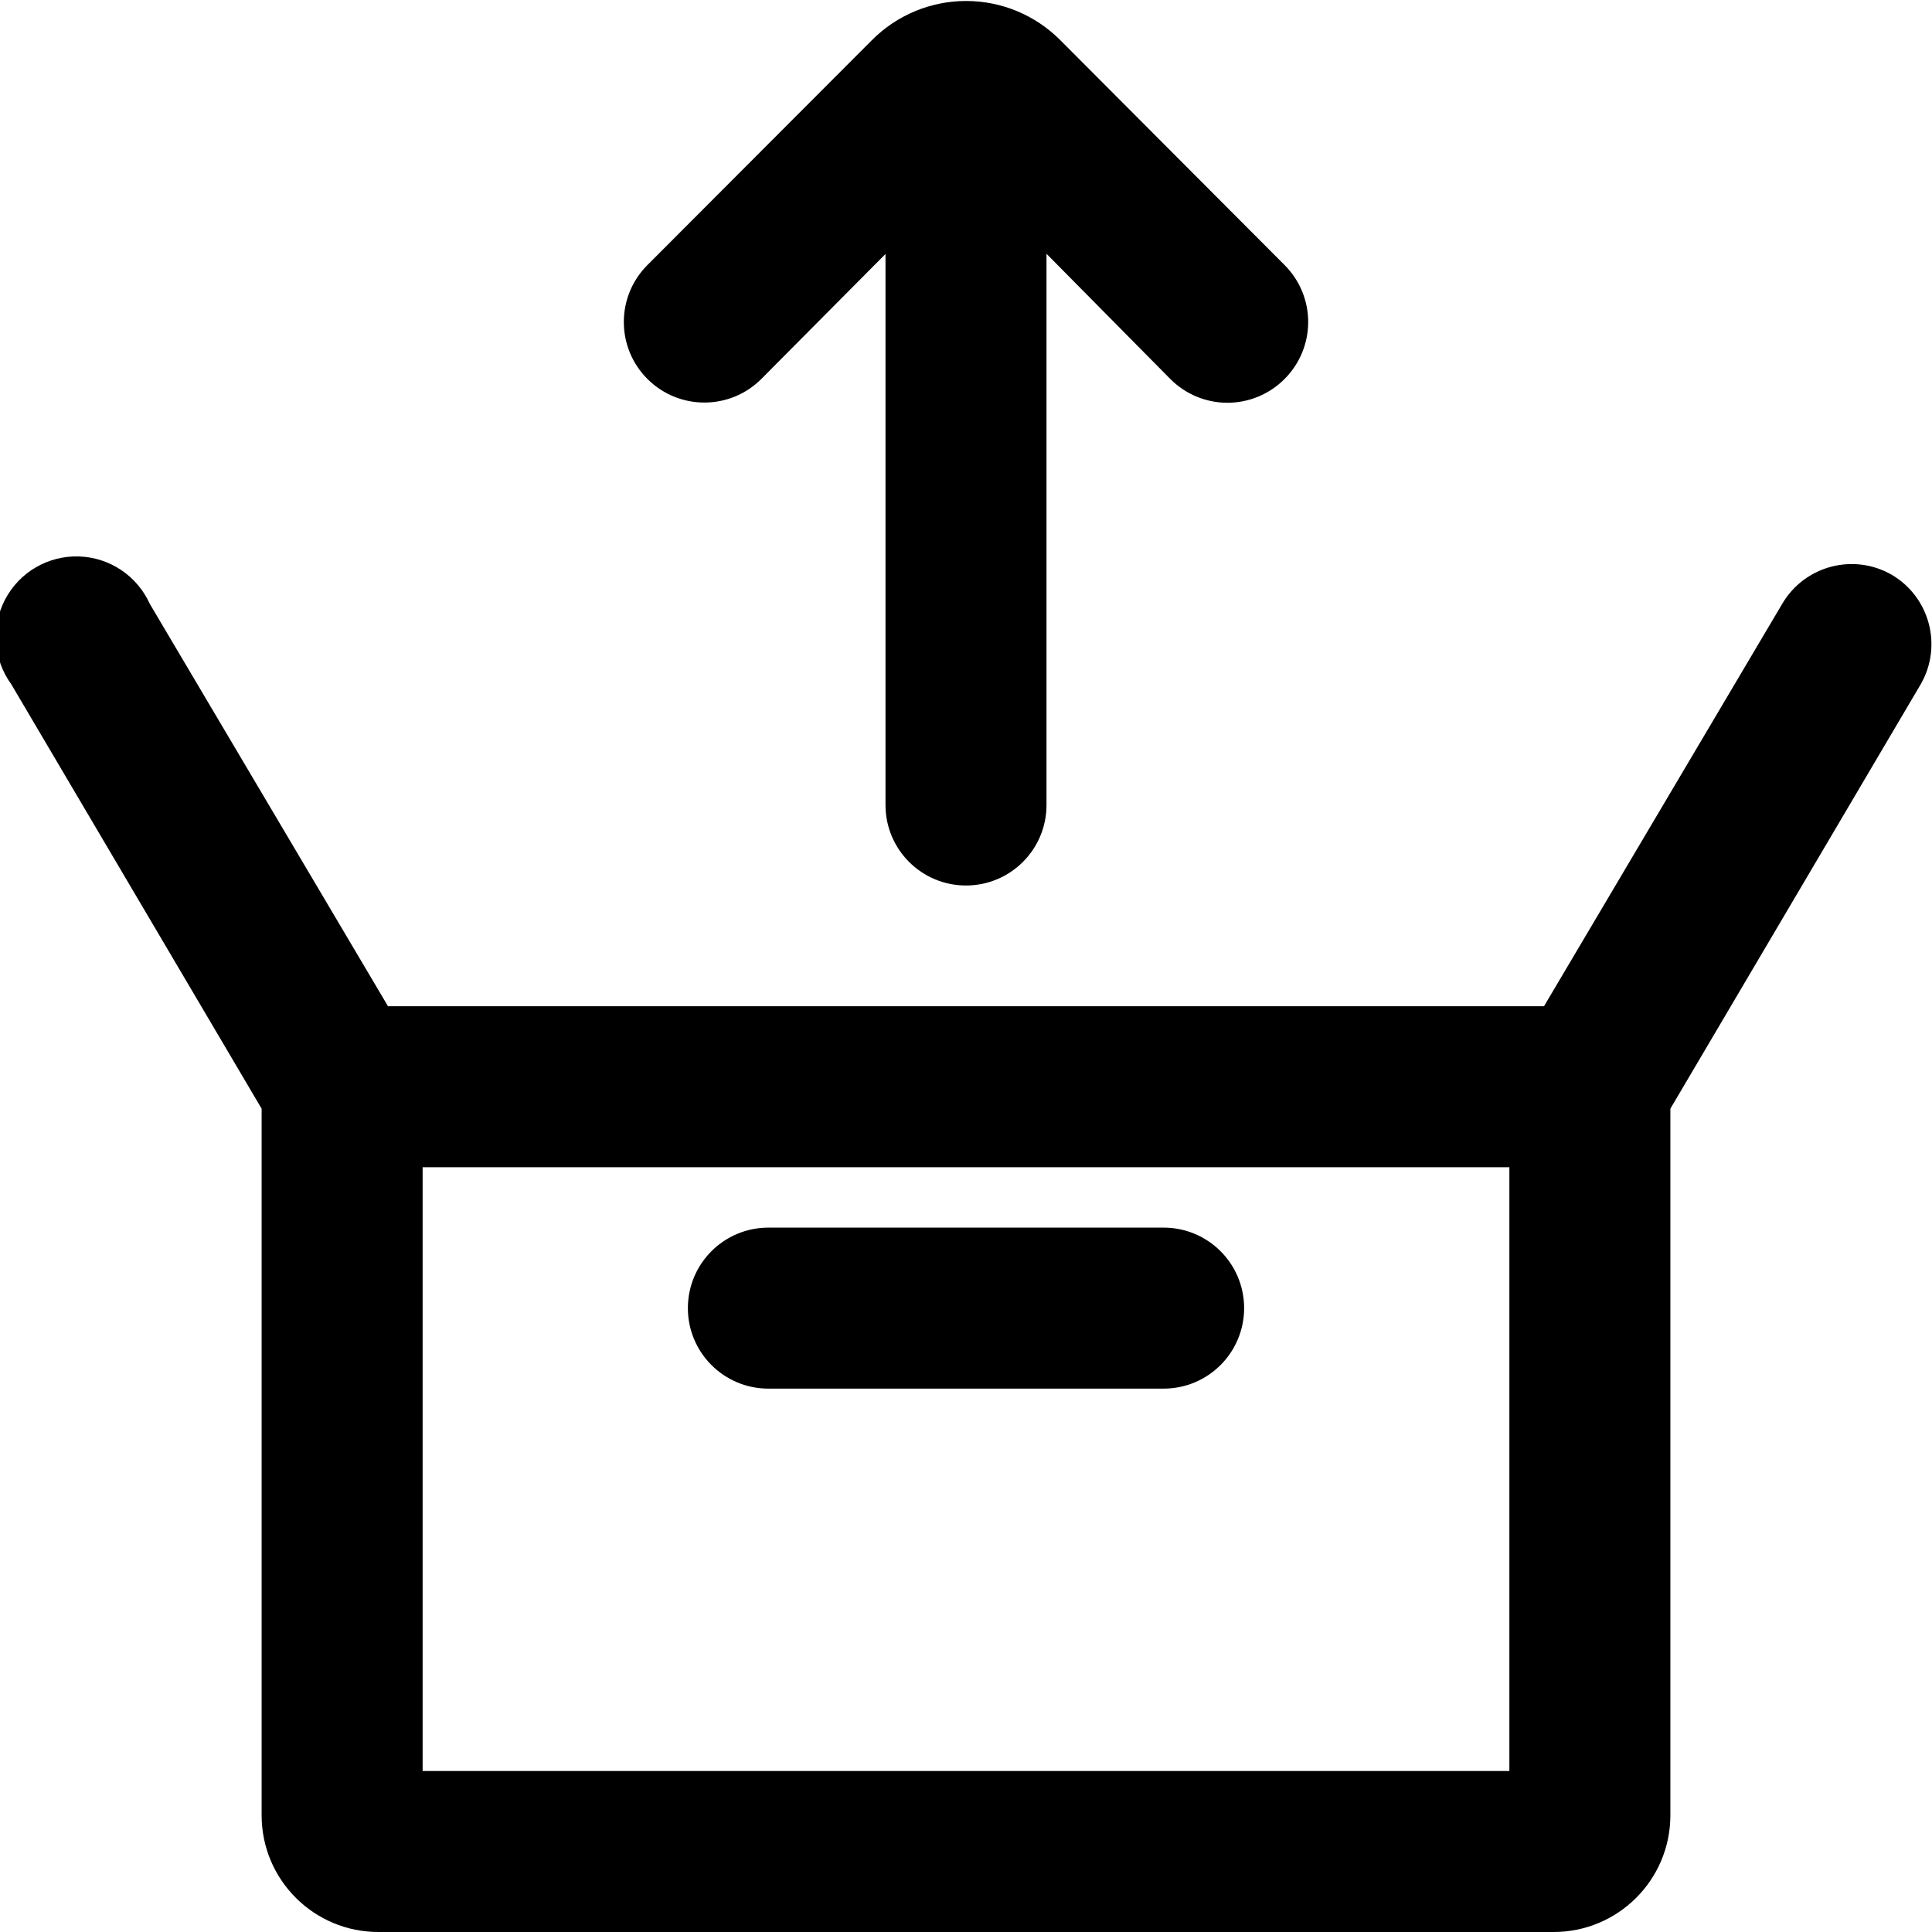
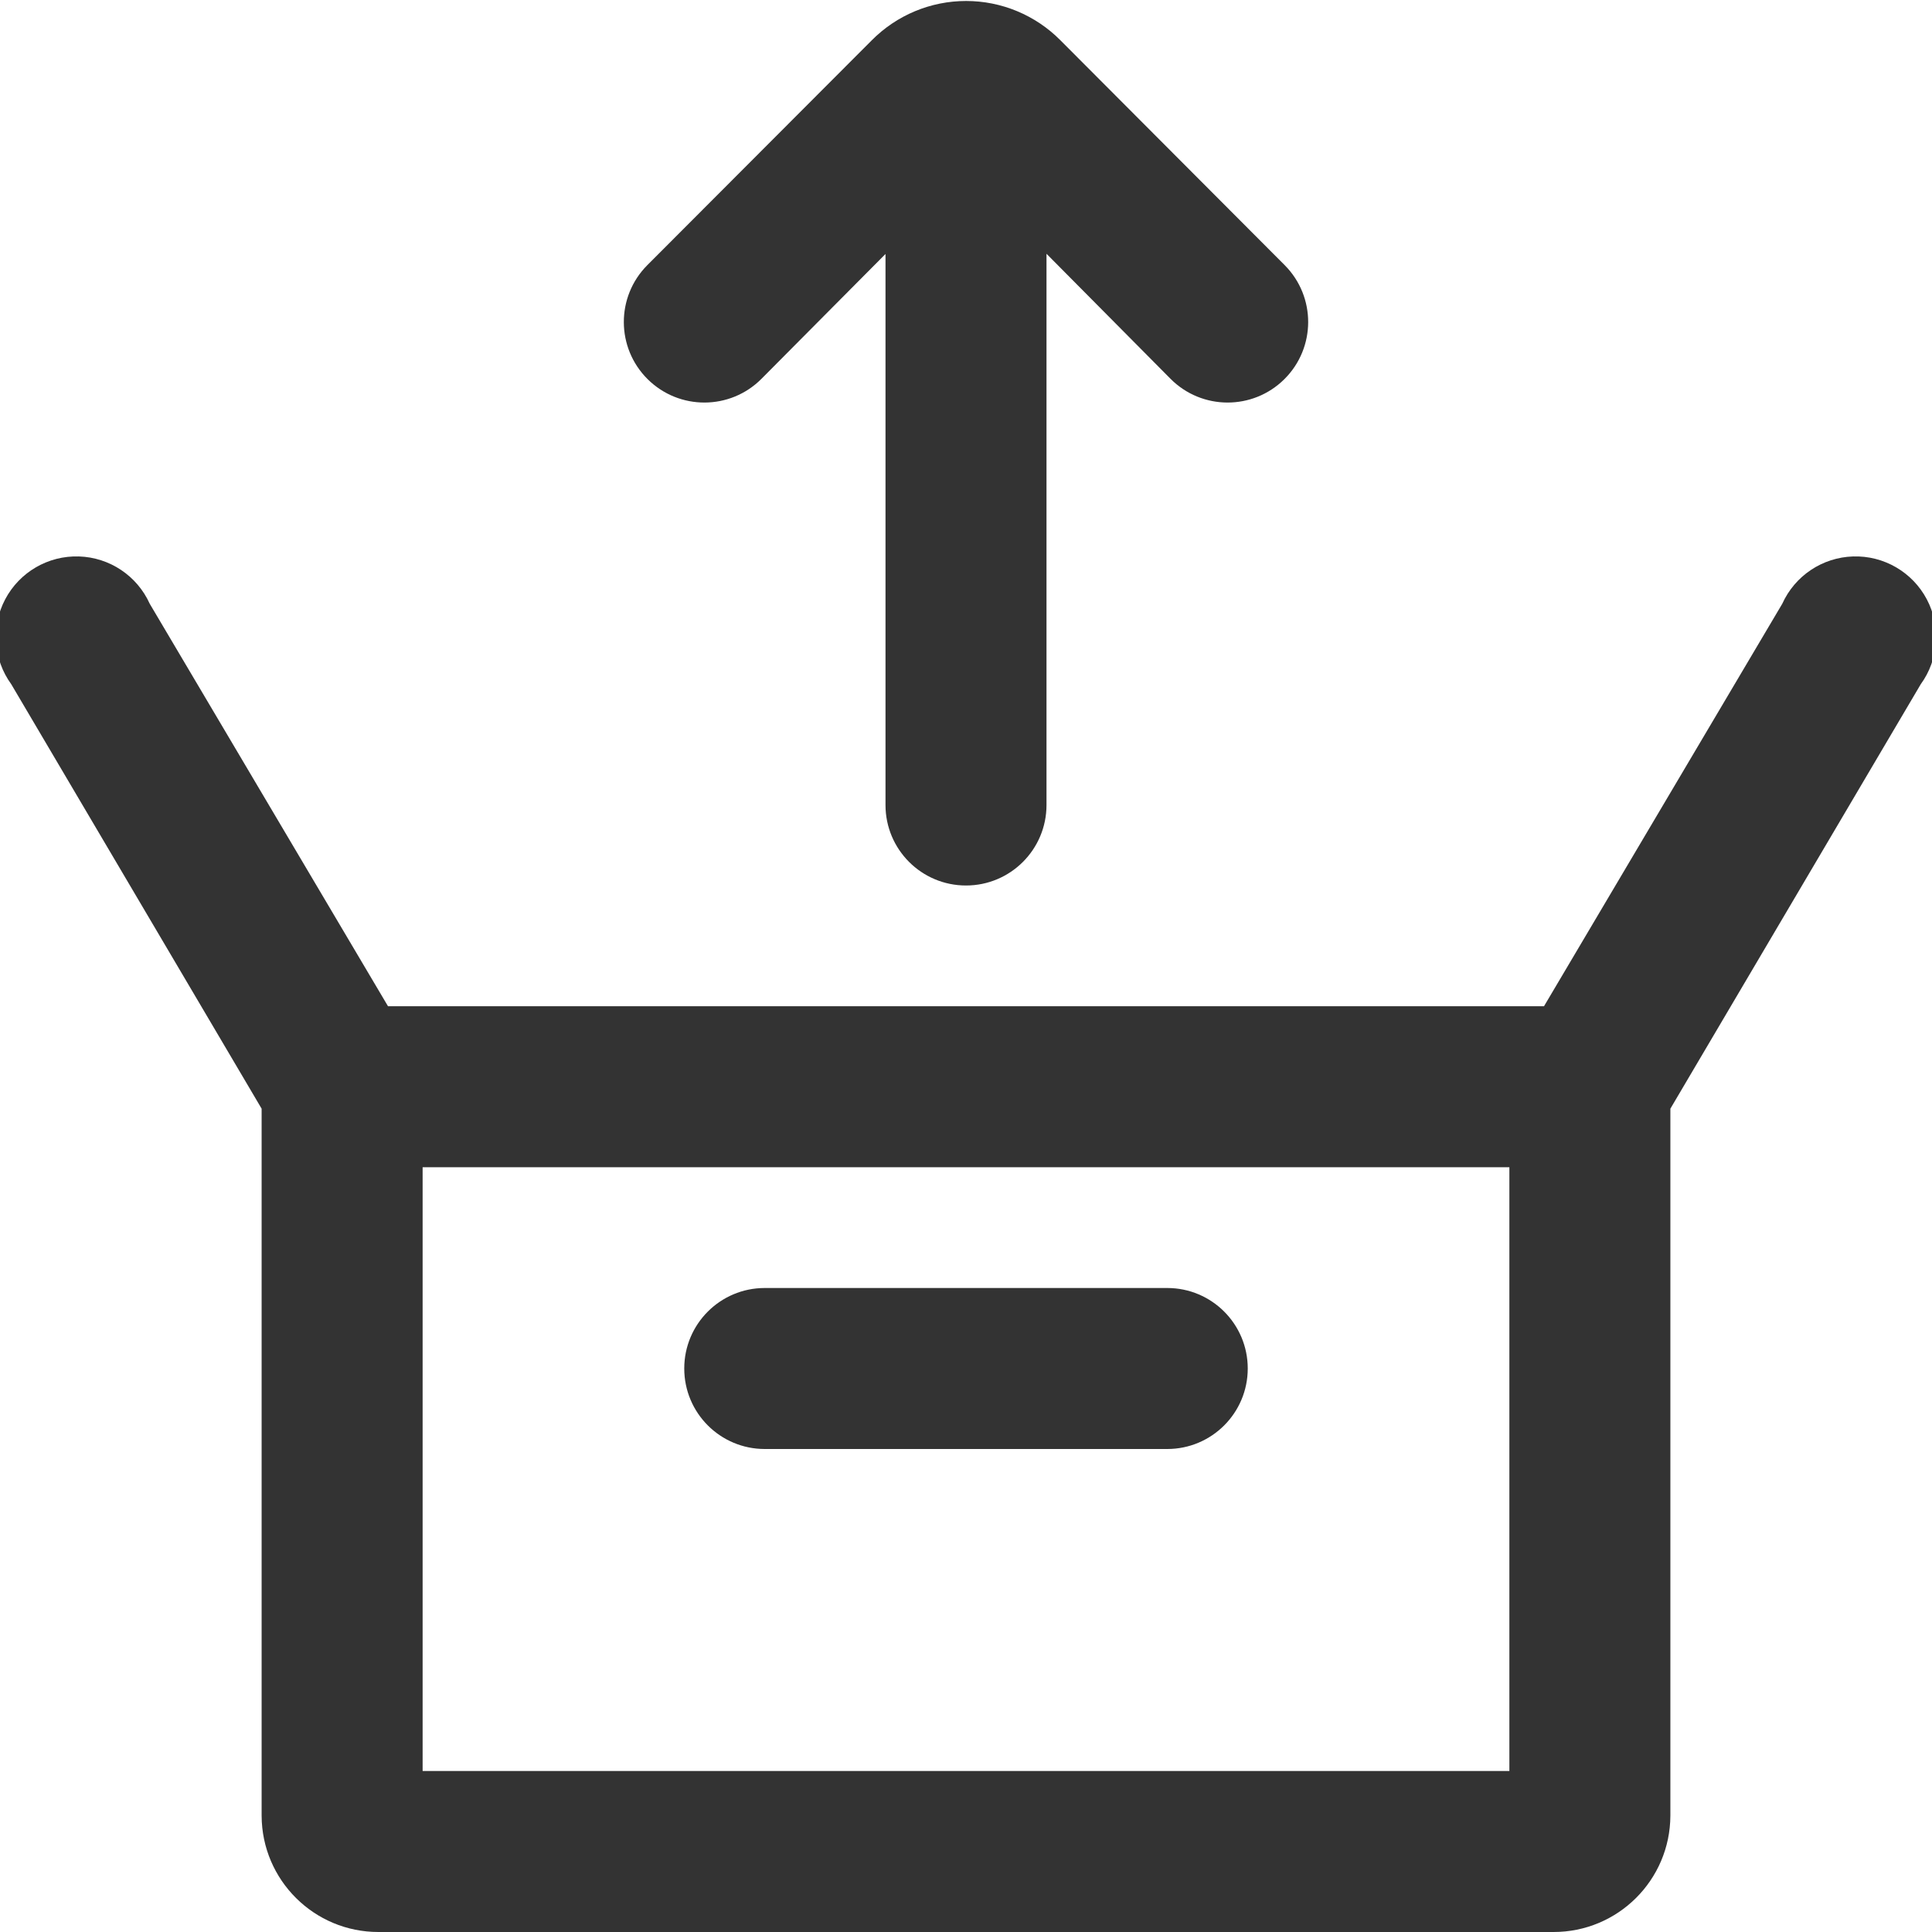
- <svg xmlns="http://www.w3.org/2000/svg" version="1.1" width="96" height="96" viewBox="0 0 96 96">
-   <path d="M94 28.56A4 4 0 0 0 88.56 30L76.72 50H19.28L7.44 30a4 4 0 1 0-6.88 4L13 55.09v35.13A5.8 5.8 0 0 0 18.81 96h58.38A5.8 5.8 0 0 0 83 90.22V55.09L95.44 34A4 4 0 0 0 94 28.56zM75 88H21V58h54zM57.82 69H38.18a4 4 0 0 1 0-8h19.64a4 4 0 0 1 0 8zm6-50.16a4 4 0 0 1-5.66 0L52 12.61V40a4 4 0 0 1-8 0V12.62l-6.16 6.2a4 4 0 0 1-5.68-5.64L43.32 2a6.6 6.6 0 0 1 9.37 0l11.15 11.18a4 4 0 0 1-.02 5.66z" />
+ <svg xmlns="http://www.w3.org/2000/svg" viewBox="0 0 96 96">
+   <path d="M34 68a4 4 0 0 1 4-4h20a4 4 0 0 1 0 8H38a4 4 0 0 1-4-4zm61.44-34L83 55.09v35.13A5.8 5.8 0 0 1 77.19 96H18.81A5.8 5.8 0 0 1 13 90.22V55.09L.56 34a4 4 0 1 1 6.88-4l11.84 20h57.44l11.84-20a4 4 0 1 1 6.88 4zM75 58H21v30h54zM63.84 13.18L52.69 2a6.6 6.6 0 0 0-9.37 0L32.16 13.18a4 4 0 0 0 5.68 5.64l6.16-6.2V40a4 4 0 0 0 8 0V12.61l6.16 6.21a4 4 0 0 0 5.68-5.64z" fill="#333" />
</svg>
